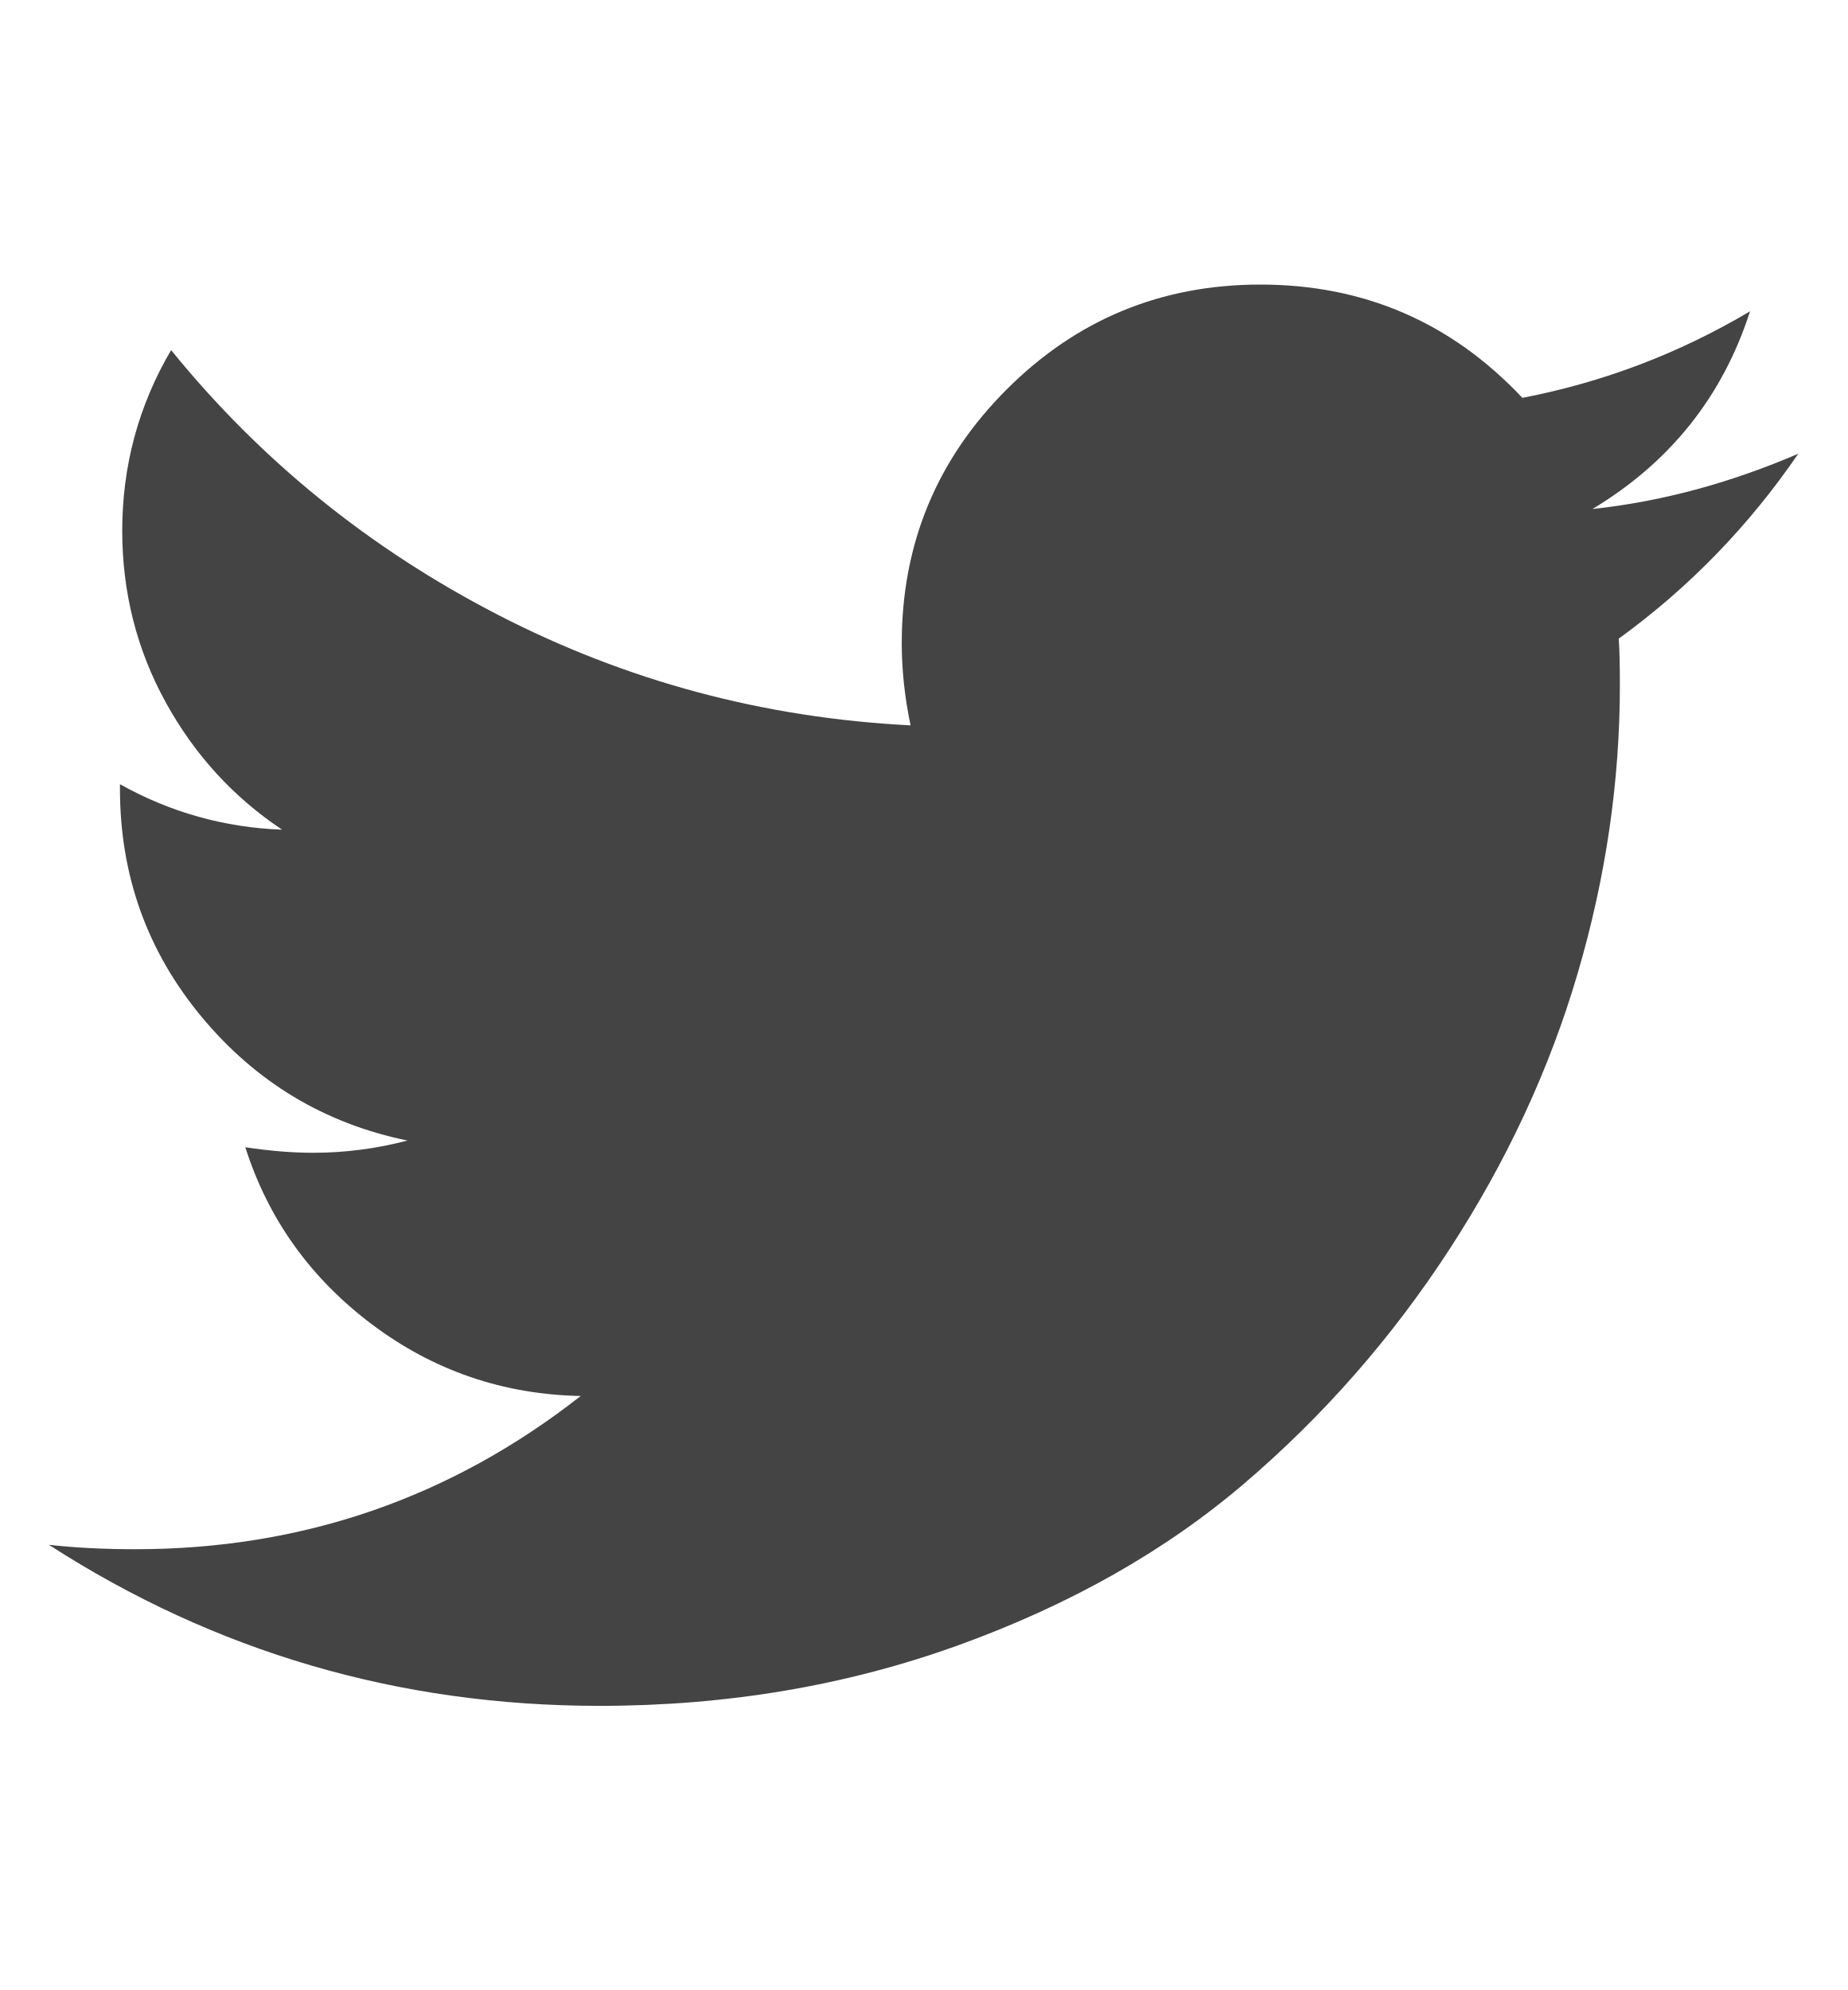
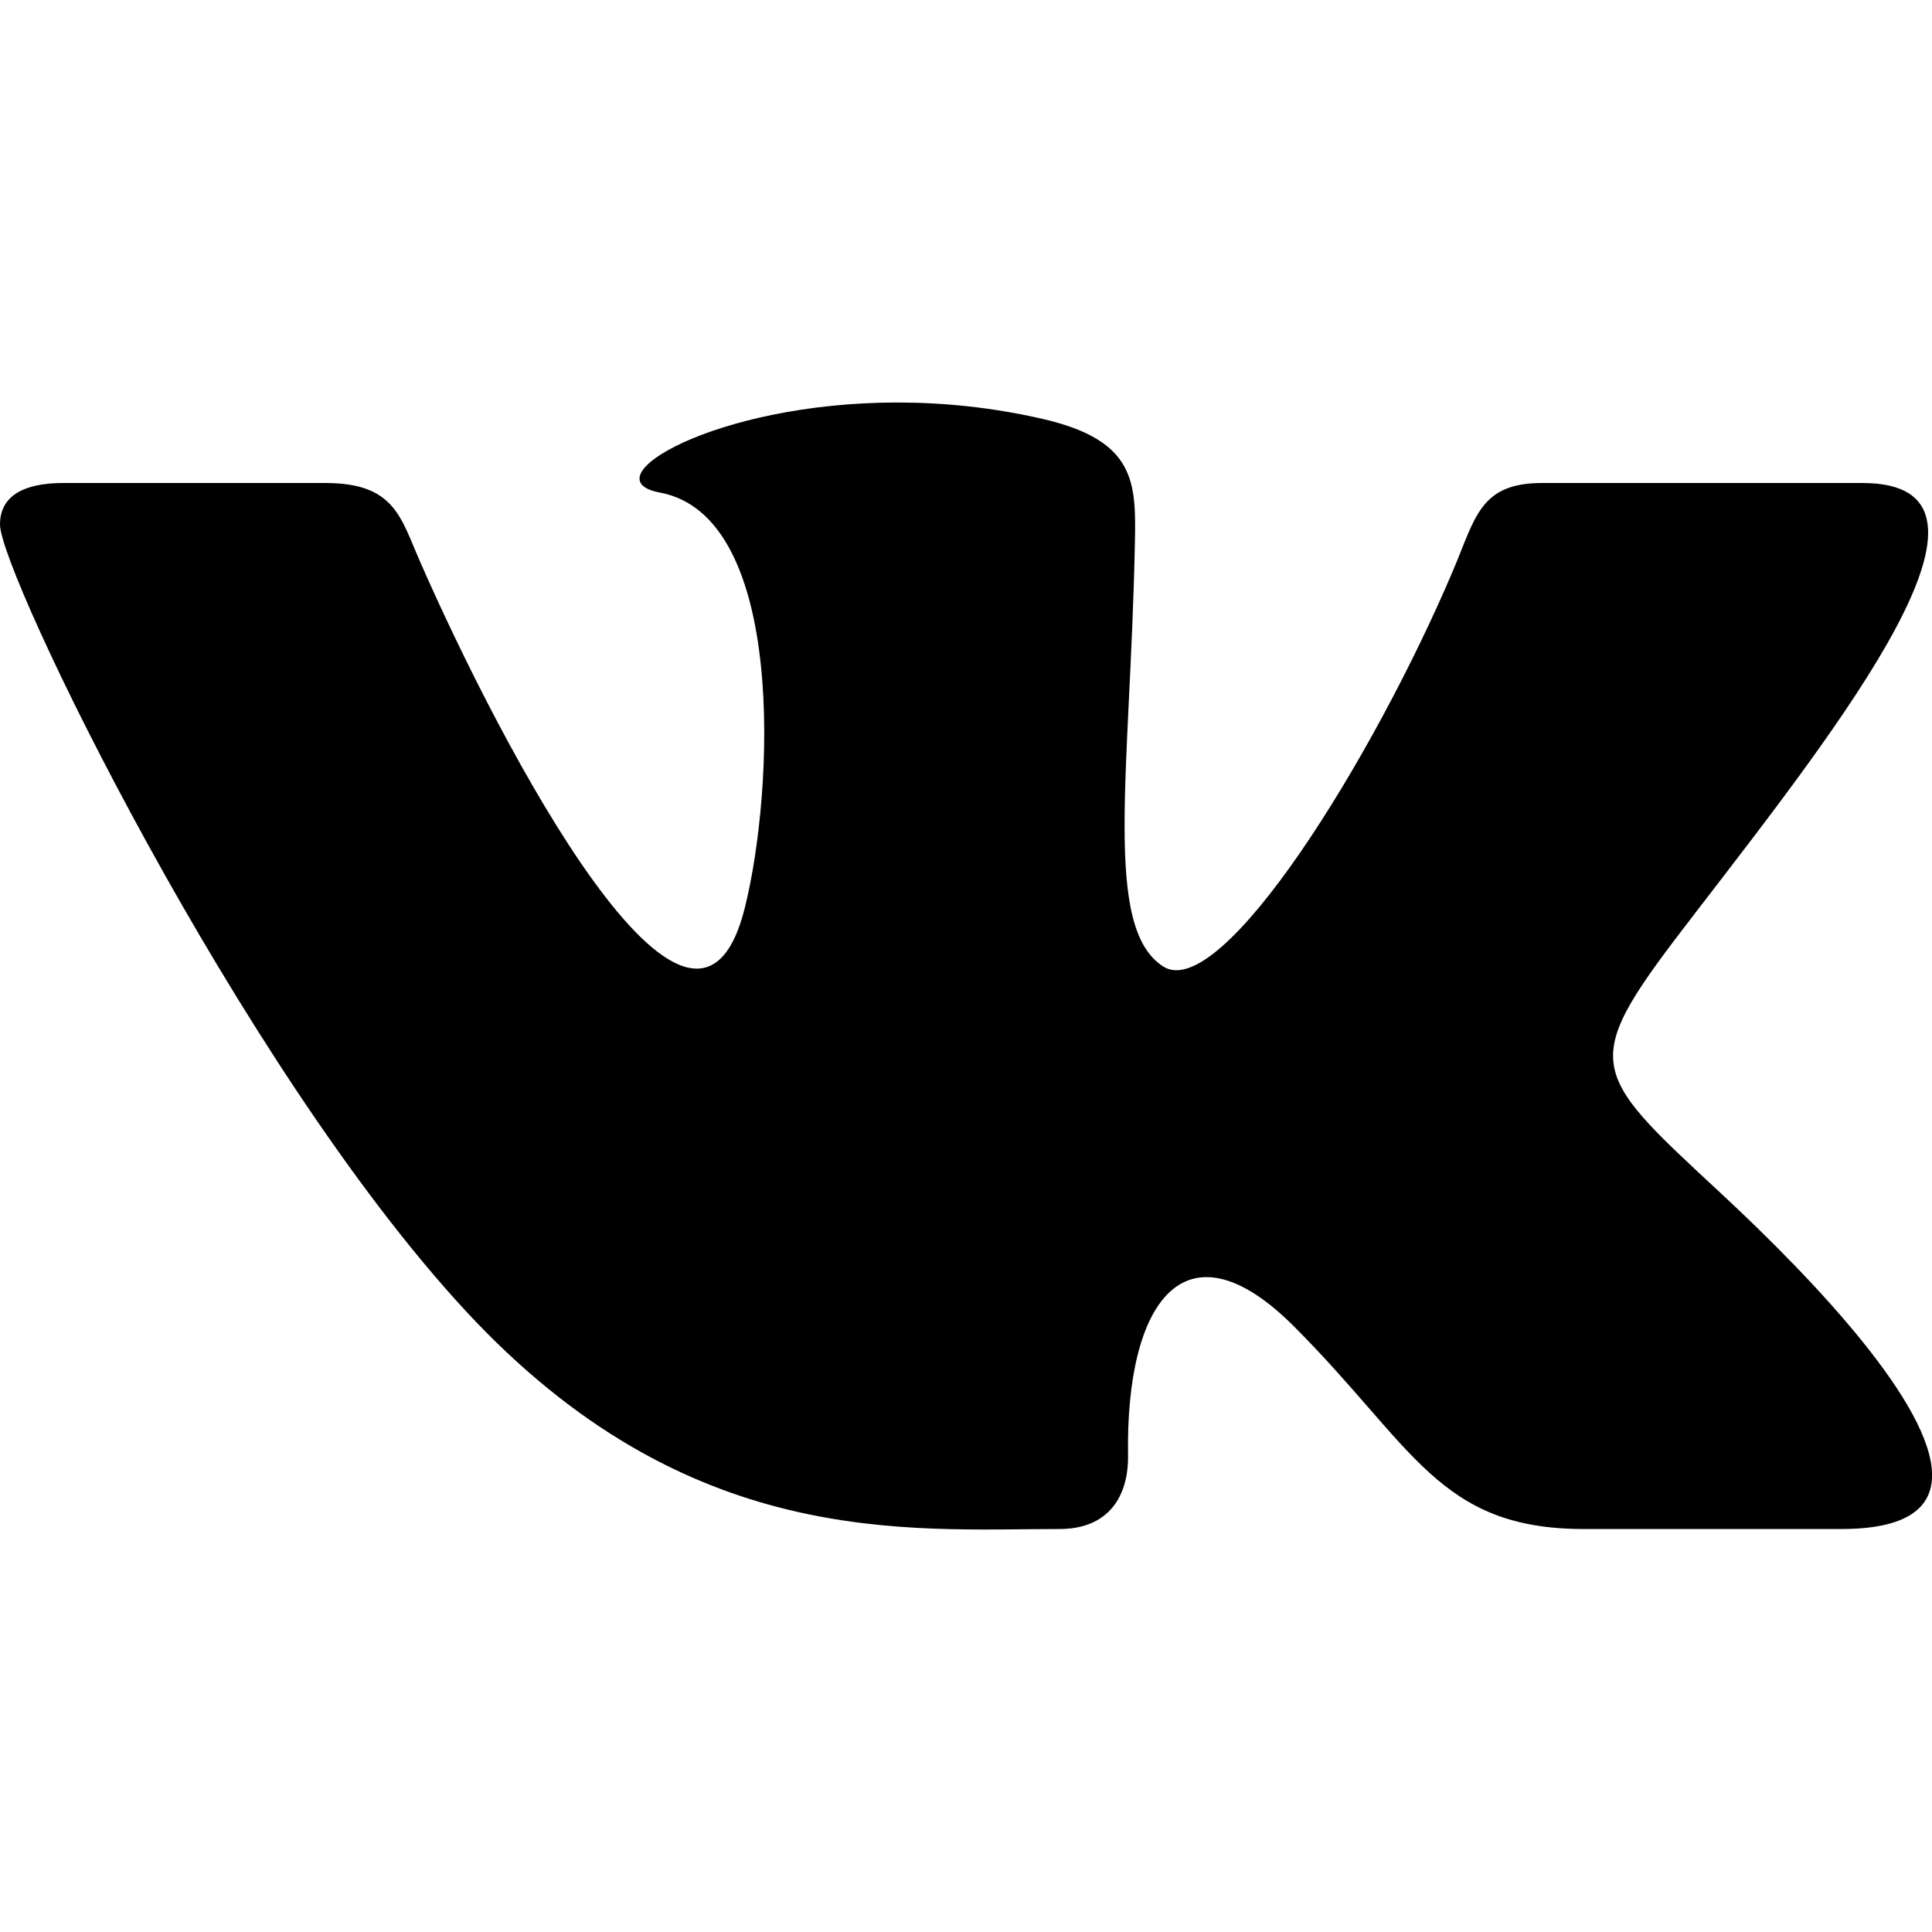
- <svg xmlns="http://www.w3.org/2000/svg" version="1.1" width="13" height="14" viewBox="0 0 13 14">
-   <path fill="#444444" d="M12.656 3.188q-0.523 0.766-1.266 1.305 0.008 0.109 0.008 0.328 0 1.016-0.297 2.027t-0.902 1.941-1.441 1.645-2.016 1.141-2.523 0.426q-2.117 0-3.875-1.133 0.273 0.031 0.609 0.031 1.758 0 3.133-1.078-0.82-0.016-1.469-0.504t-0.891-1.246q0.258 0.039 0.477 0.039 0.336 0 0.664-0.086-0.875-0.18-1.449-0.871t-0.574-1.605v-0.031q0.531 0.297 1.141 0.32-0.516-0.344-0.82-0.898t-0.305-1.203q0-0.688 0.344-1.273 0.945 1.164 2.301 1.863t2.902 0.777q-0.062-0.297-0.062-0.578 0-1.047 0.738-1.785t1.785-0.738q1.094 0 1.844 0.797 0.852-0.164 1.602-0.609-0.289 0.898-1.109 1.391 0.727-0.078 1.453-0.391z" />
+ <svg xmlns="http://www.w3.org/2000/svg" width="24" height="24" viewBox="0 0 24 24">
+   <path class="st0" d="M13.162 18.994c.609 0 .858-.406.851-.915-.031-1.917.714-2.949 2.059-1.604 1.488 1.488 1.796 2.519 3.603 2.519h3.2c.808 0 1.126-.26 1.126-.668 0-.863-1.421-2.386-2.625-3.504-1.686-1.565-1.765-1.602-.313-3.486 1.801-2.339 4.157-5.336 2.073-5.336h-3.981c-.772 0-.828.435-1.103 1.083-.995 2.347-2.886 5.387-3.604 4.922-.751-.485-.407-2.406-.35-5.261.015-.754.011-1.271-1.141-1.539-.629-.145-1.241-.205-1.809-.205-2.273 0-3.841.953-2.95 1.119 1.571.293 1.42 3.692 1.054 5.16-.638 2.556-3.036-2.024-4.035-4.305-.241-.548-.315-.974-1.175-.974h-3.255c-.492 0-.787.16-.787.516 0 .602 2.96 6.72 5.786 9.77 2.756 2.975 5.48 2.708 7.376 2.708z" />
</svg>
